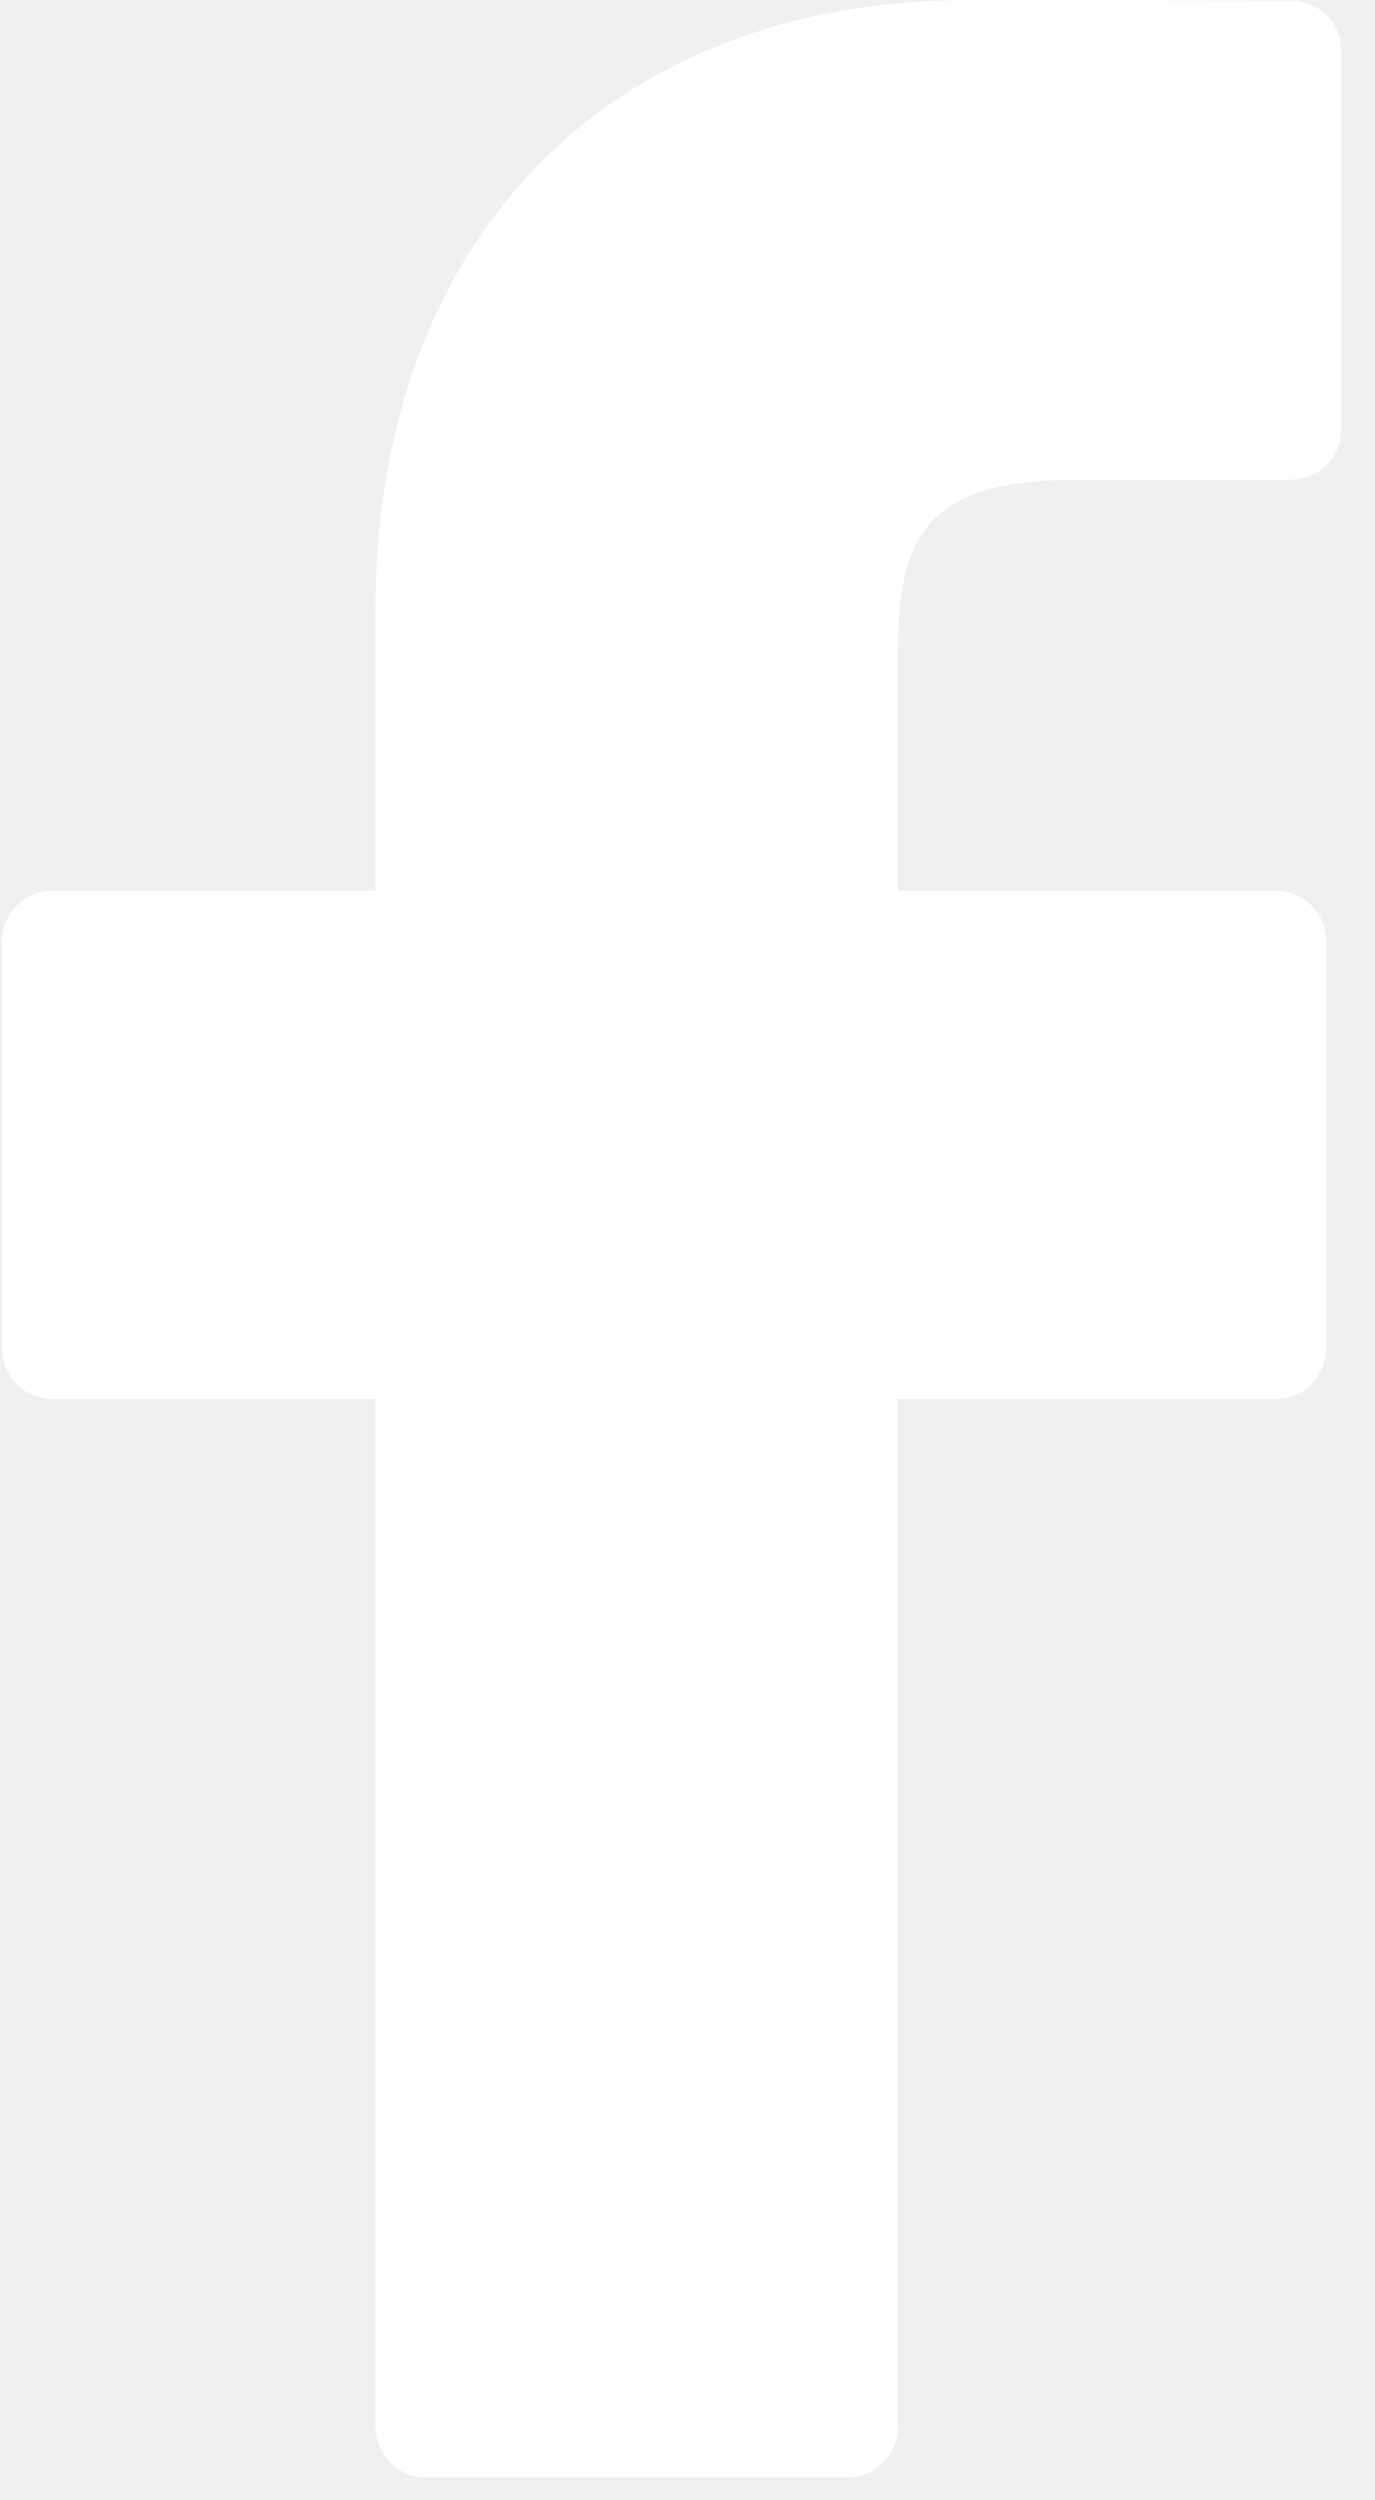
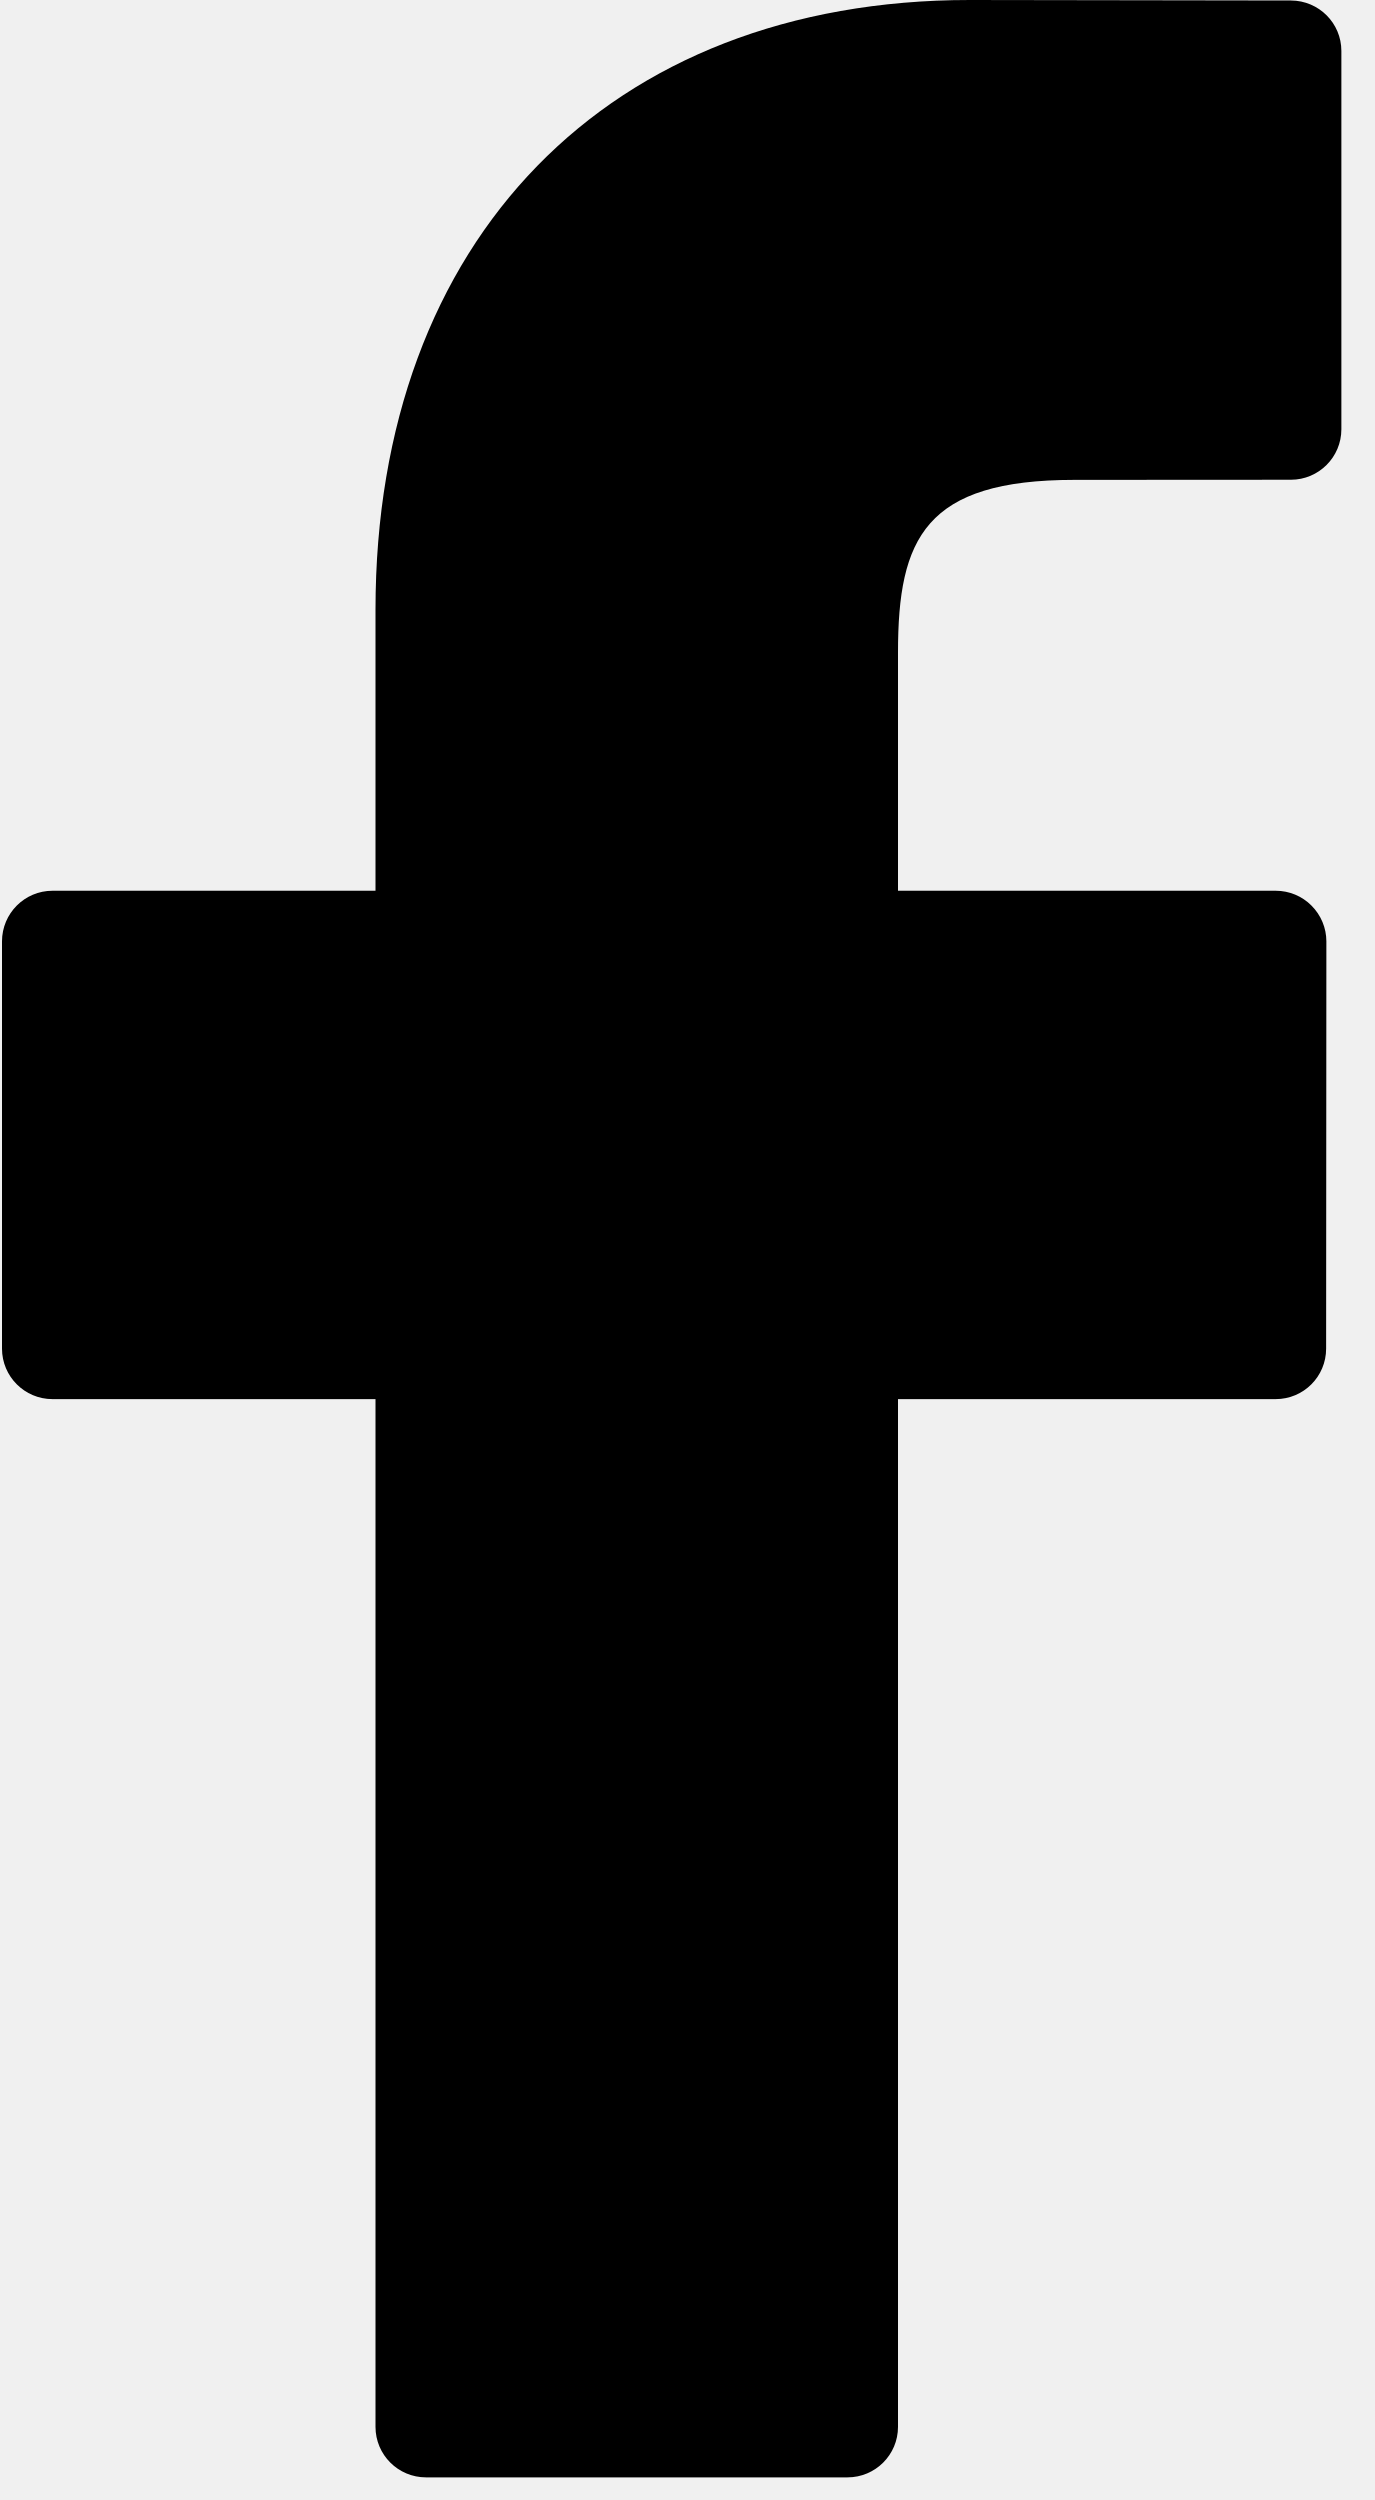
<svg xmlns="http://www.w3.org/2000/svg" width="11px" height="20px" viewBox="0 0 11 20" version="1.1">
  <defs />
-   <g id="CAT" stroke="none" stroke-width="1" fill="none" fill-rule="evenodd">
-     <g id="PDP-Wire-iPhone-5" transform="translate(-129, -1846)" fill="#FFFFFF">
+   <g id="CAT" stroke="none" stroke-width="1" fill-rule="evenodd">
+     <g id="PDP-Wire-iPhone-5" transform="translate(-129, -1846)">
      <g id="Mobile-Footer" transform="translate(0, 1756)">
        <g id="facebook55" transform="translate(129, 90)">
          <path d="M10.328,0.004 L7.758,0 C4.87,0 3.004,1.914 3.004,4.878 L3.004,7.126 L0.42,7.126 C0.197,7.126 0.016,7.307 0.016,7.531 L0.016,10.789 C0.016,11.012 0.197,11.193 0.42,11.193 L3.004,11.193 L3.004,19.415 C3.004,19.638 3.185,19.819 3.408,19.819 L6.78,19.819 C7.003,19.819 7.184,19.638 7.184,19.415 L7.184,11.193 L10.205,11.193 C10.429,11.193 10.609,11.012 10.609,10.789 L10.611,7.531 C10.611,7.424 10.568,7.321 10.492,7.245 C10.417,7.169 10.314,7.126 10.206,7.126 L7.184,7.126 L7.184,5.22 C7.184,4.304 7.402,3.839 8.596,3.839 L10.327,3.838 C10.55,3.838 10.731,3.657 10.731,3.434 L10.731,0.408 C10.731,0.185 10.551,0.005 10.328,0.004 L10.328,0.004 Z" id="Shape" />
        </g>
      </g>
    </g>
  </g>
</svg>
